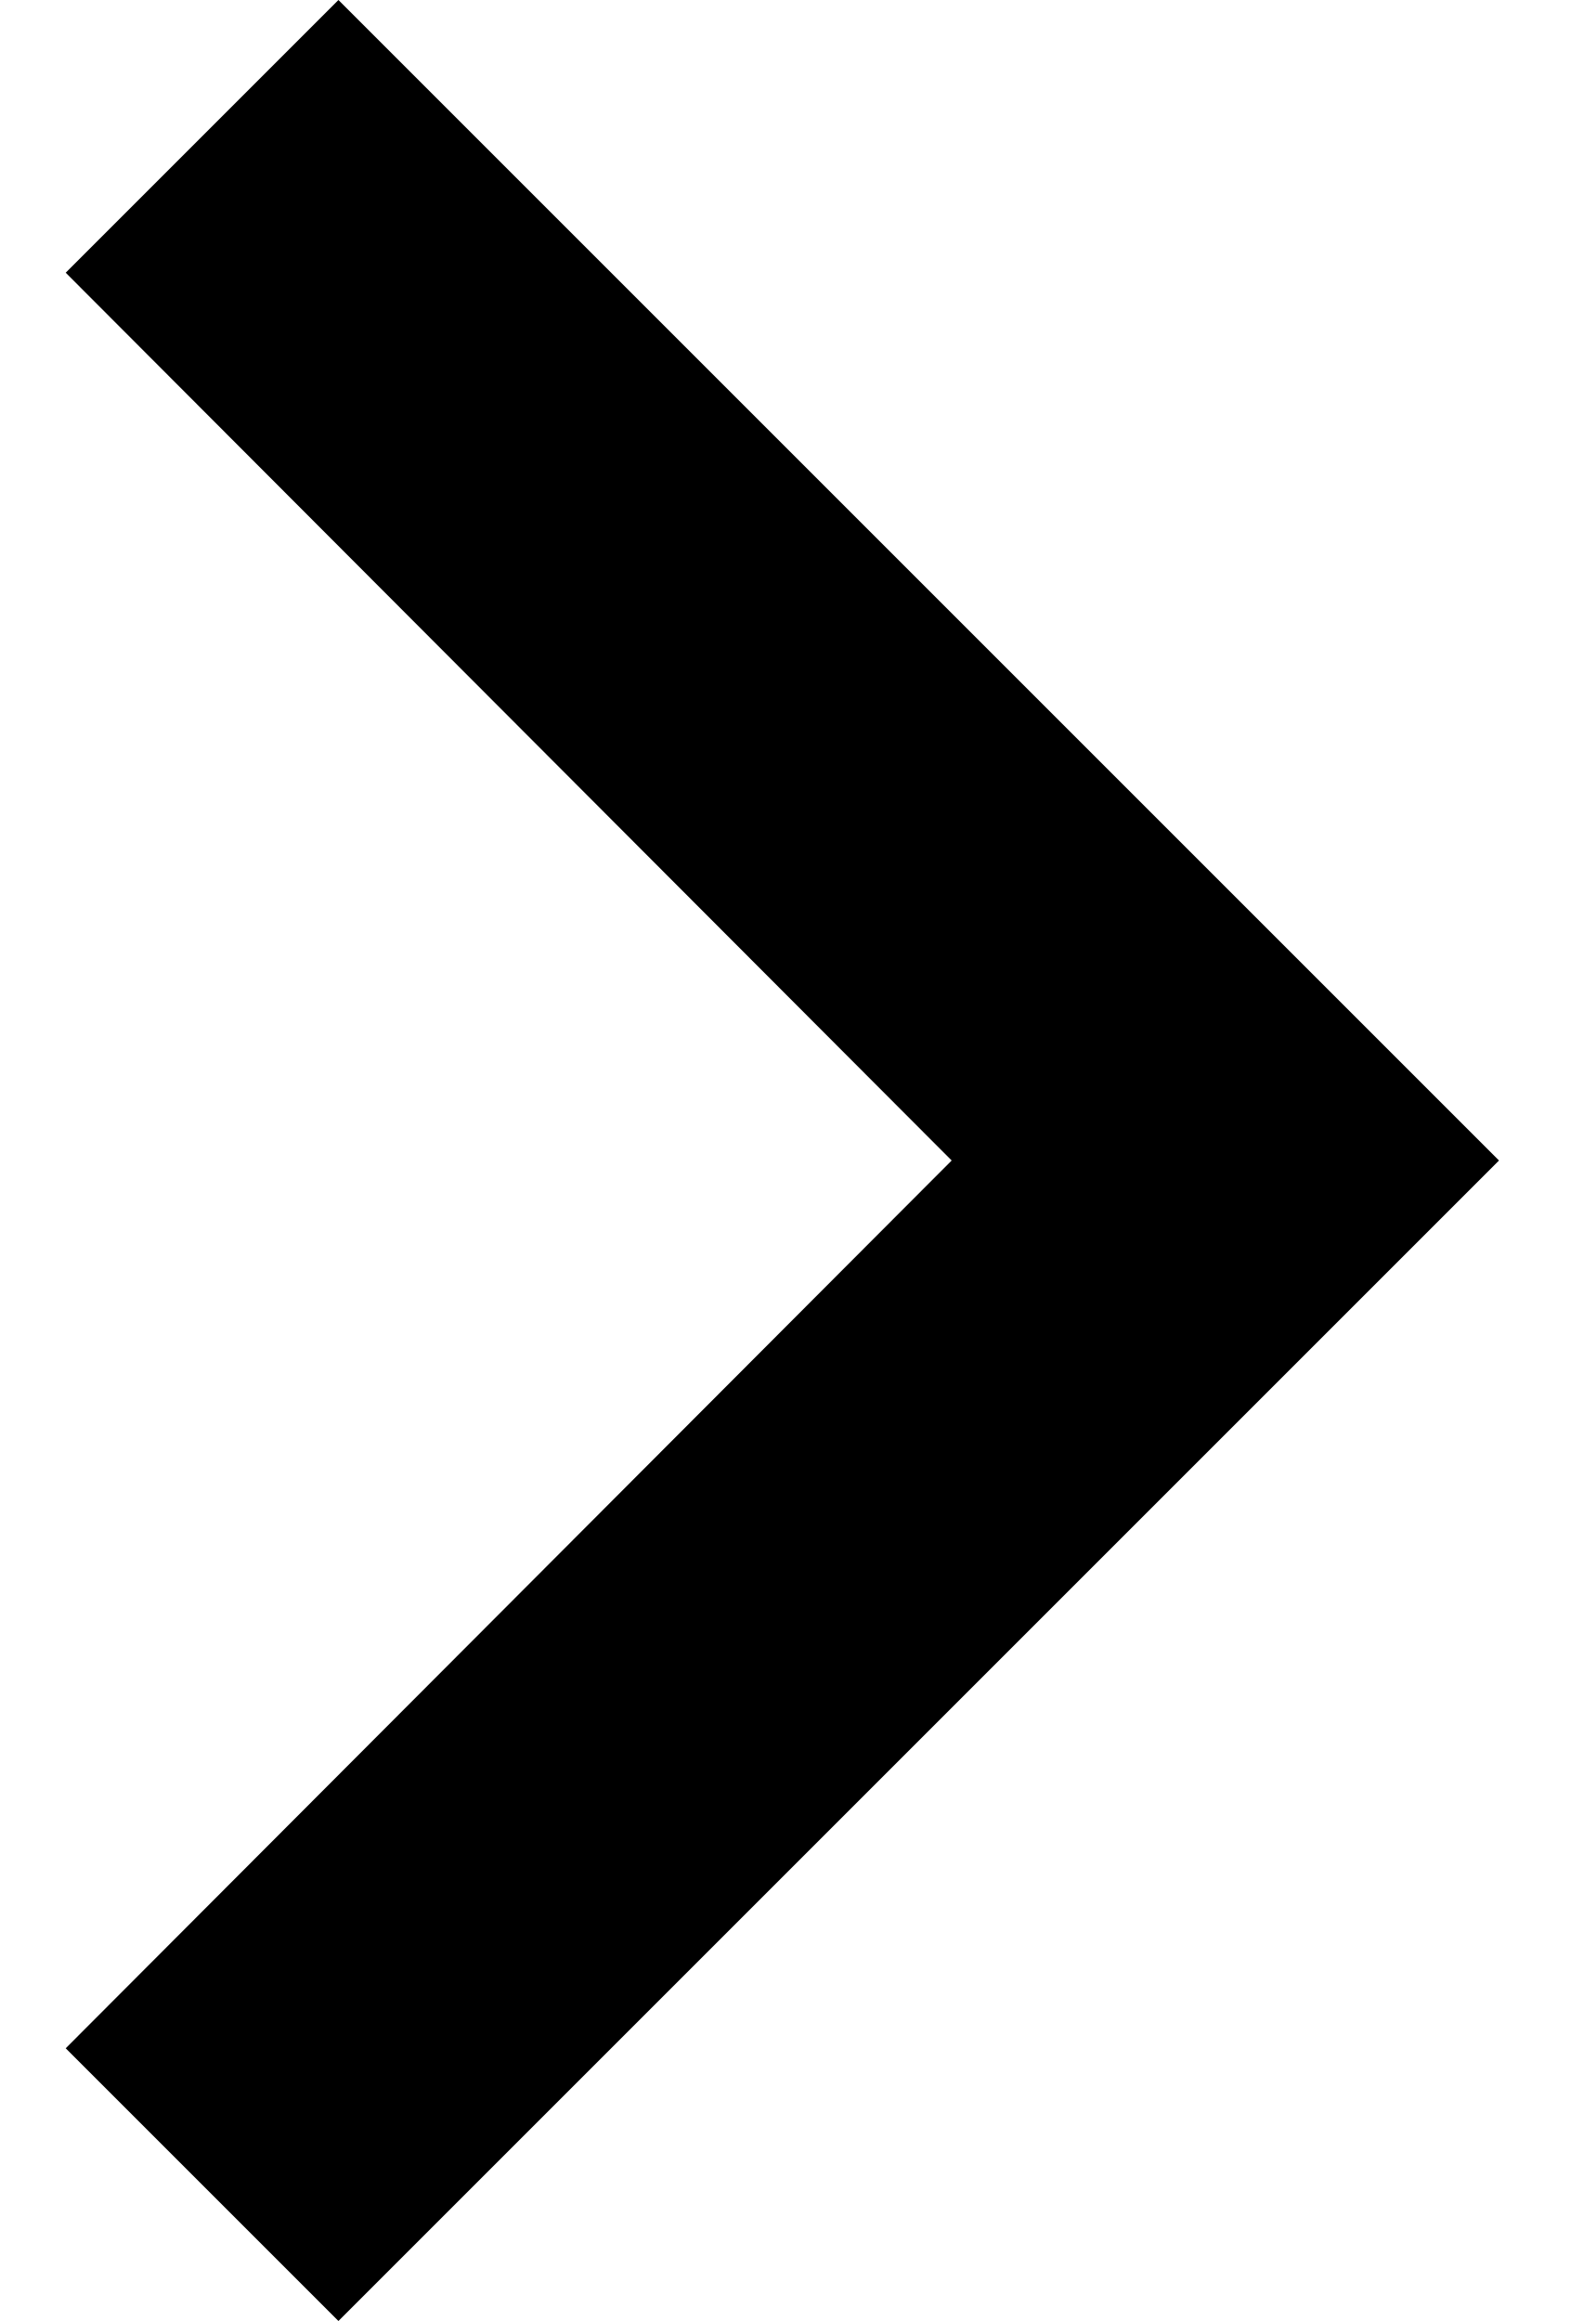
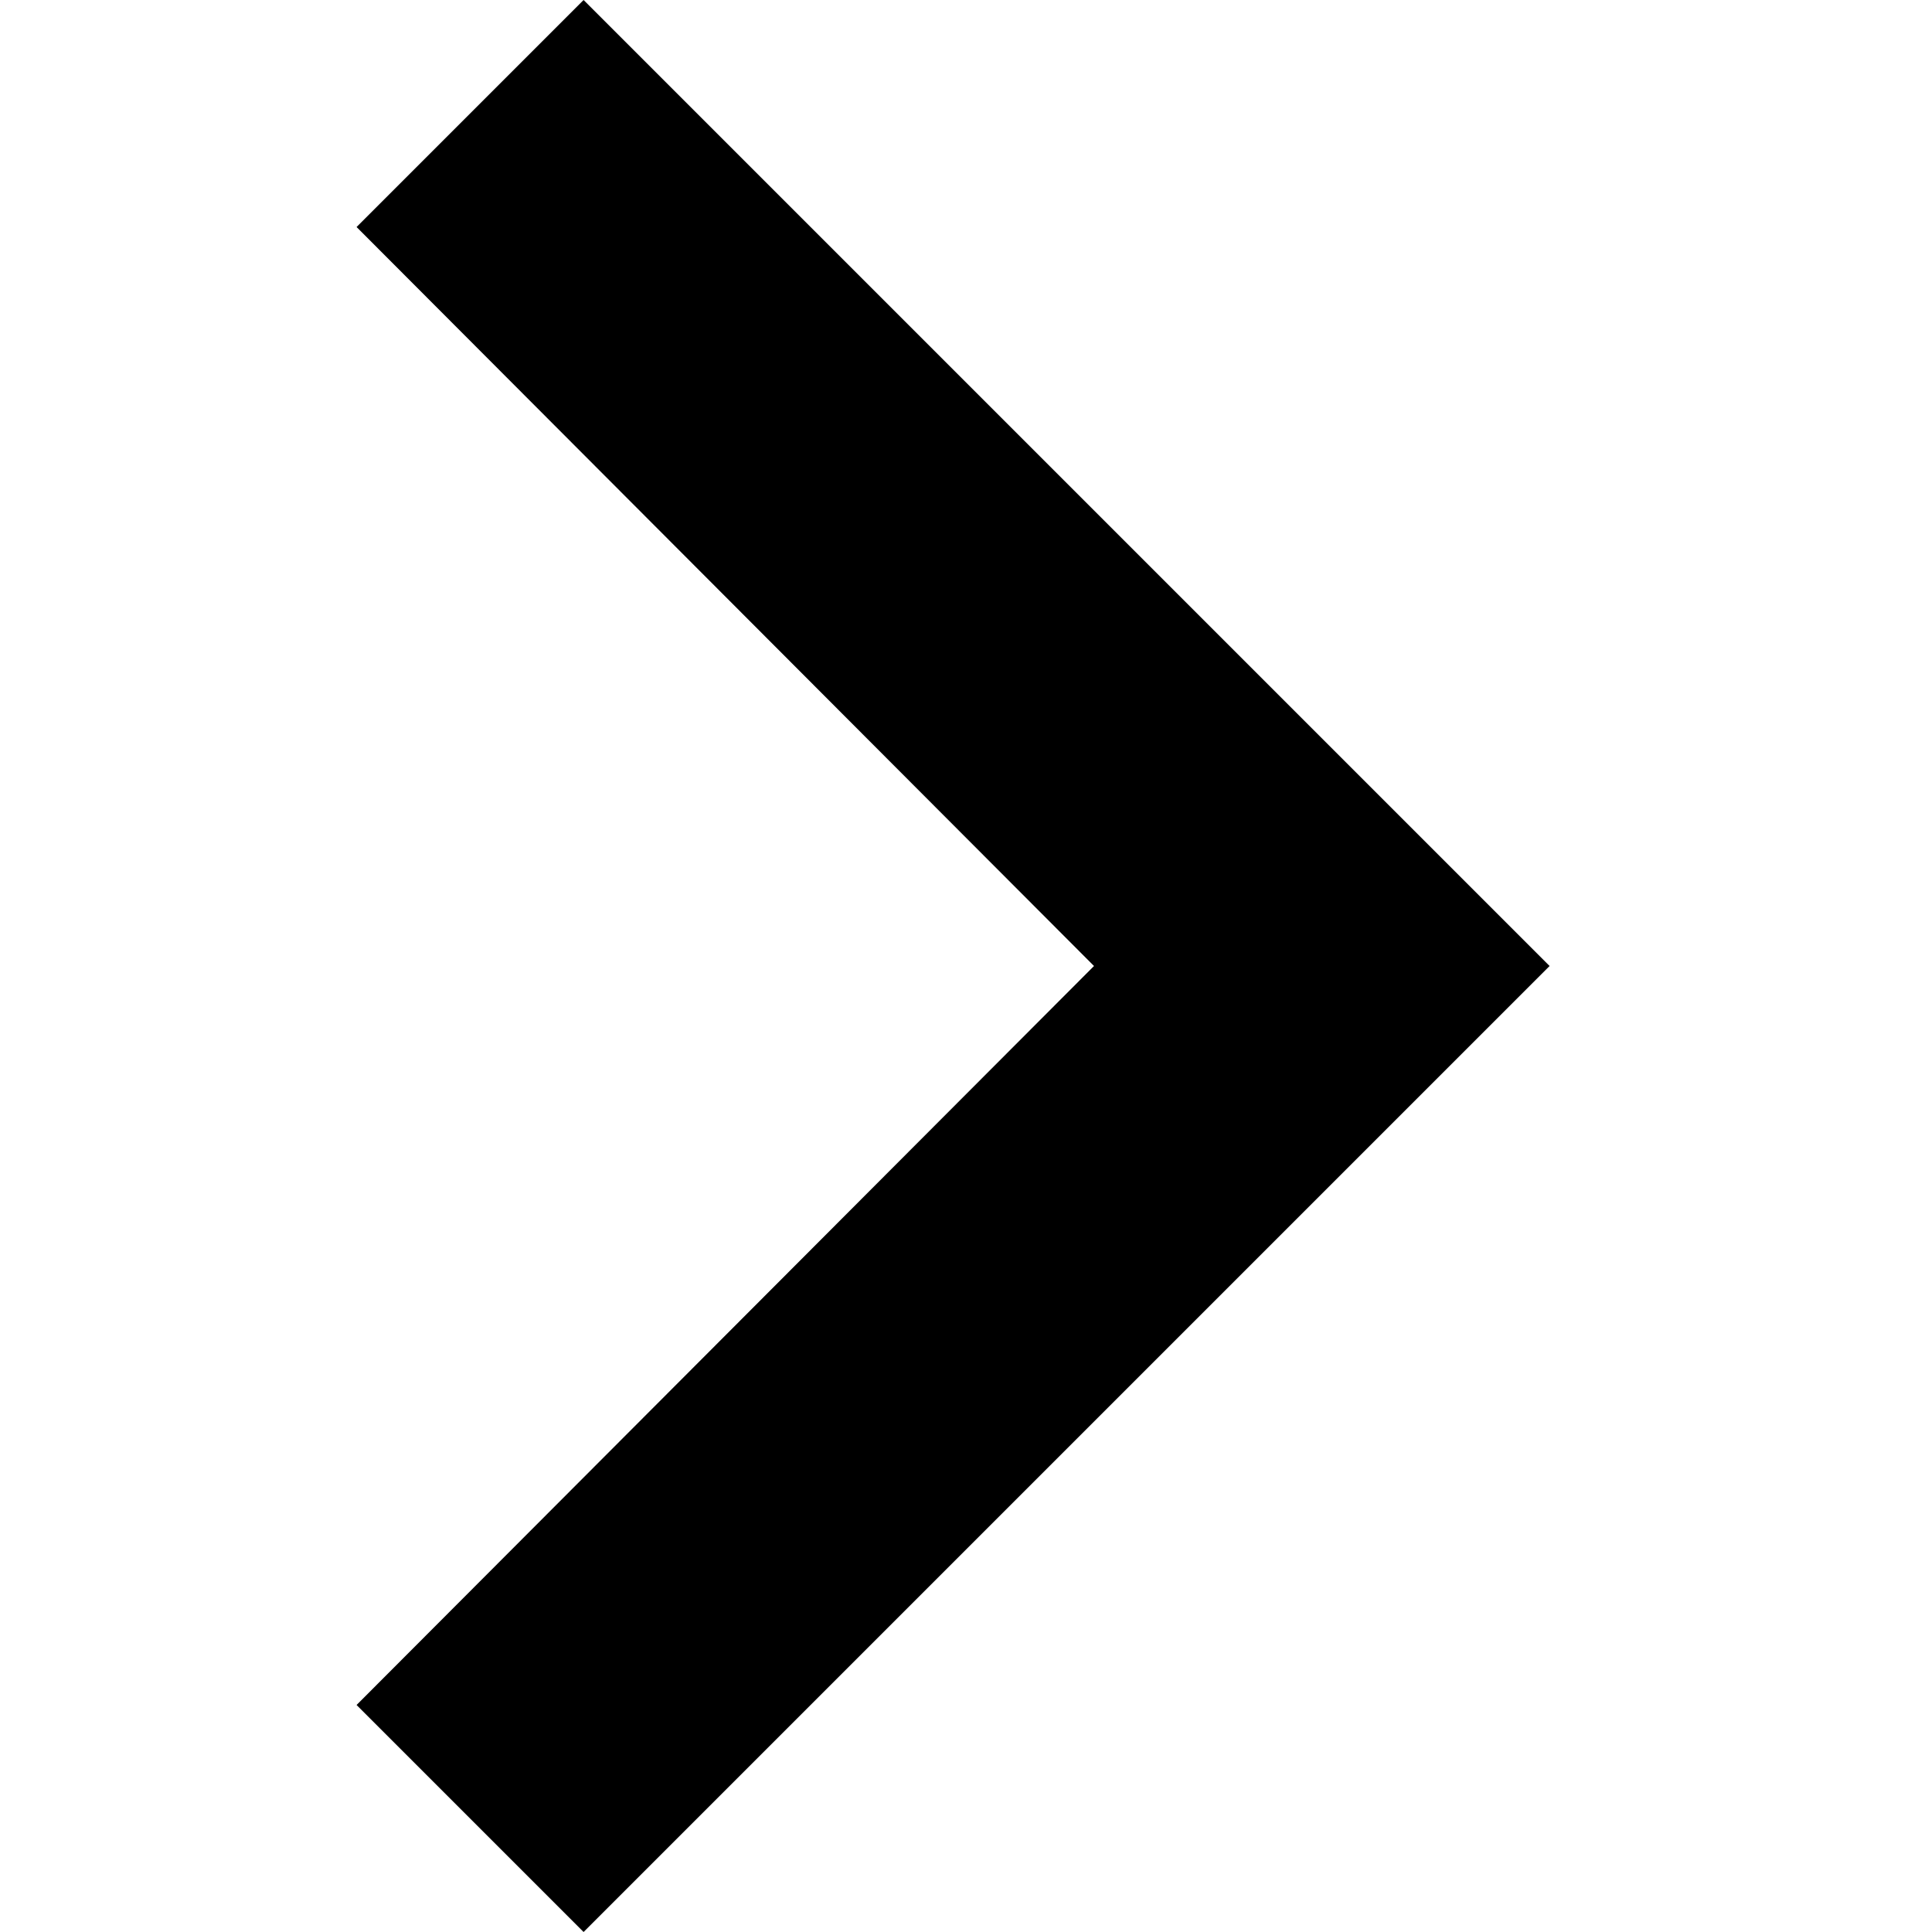
- <svg xmlns="http://www.w3.org/2000/svg" width="11" height="16" viewBox="0 0 11 16" fill="none">
+ <svg xmlns="http://www.w3.org/2000/svg" width="12" height="12" viewBox="0 0 11 16" fill="none">
  <path d="M0.453 14.12L6.56 8L0.453 1.88L2.333 0L10.333 8L2.333 16L0.453 14.12Z" fill="black" />
</svg>
